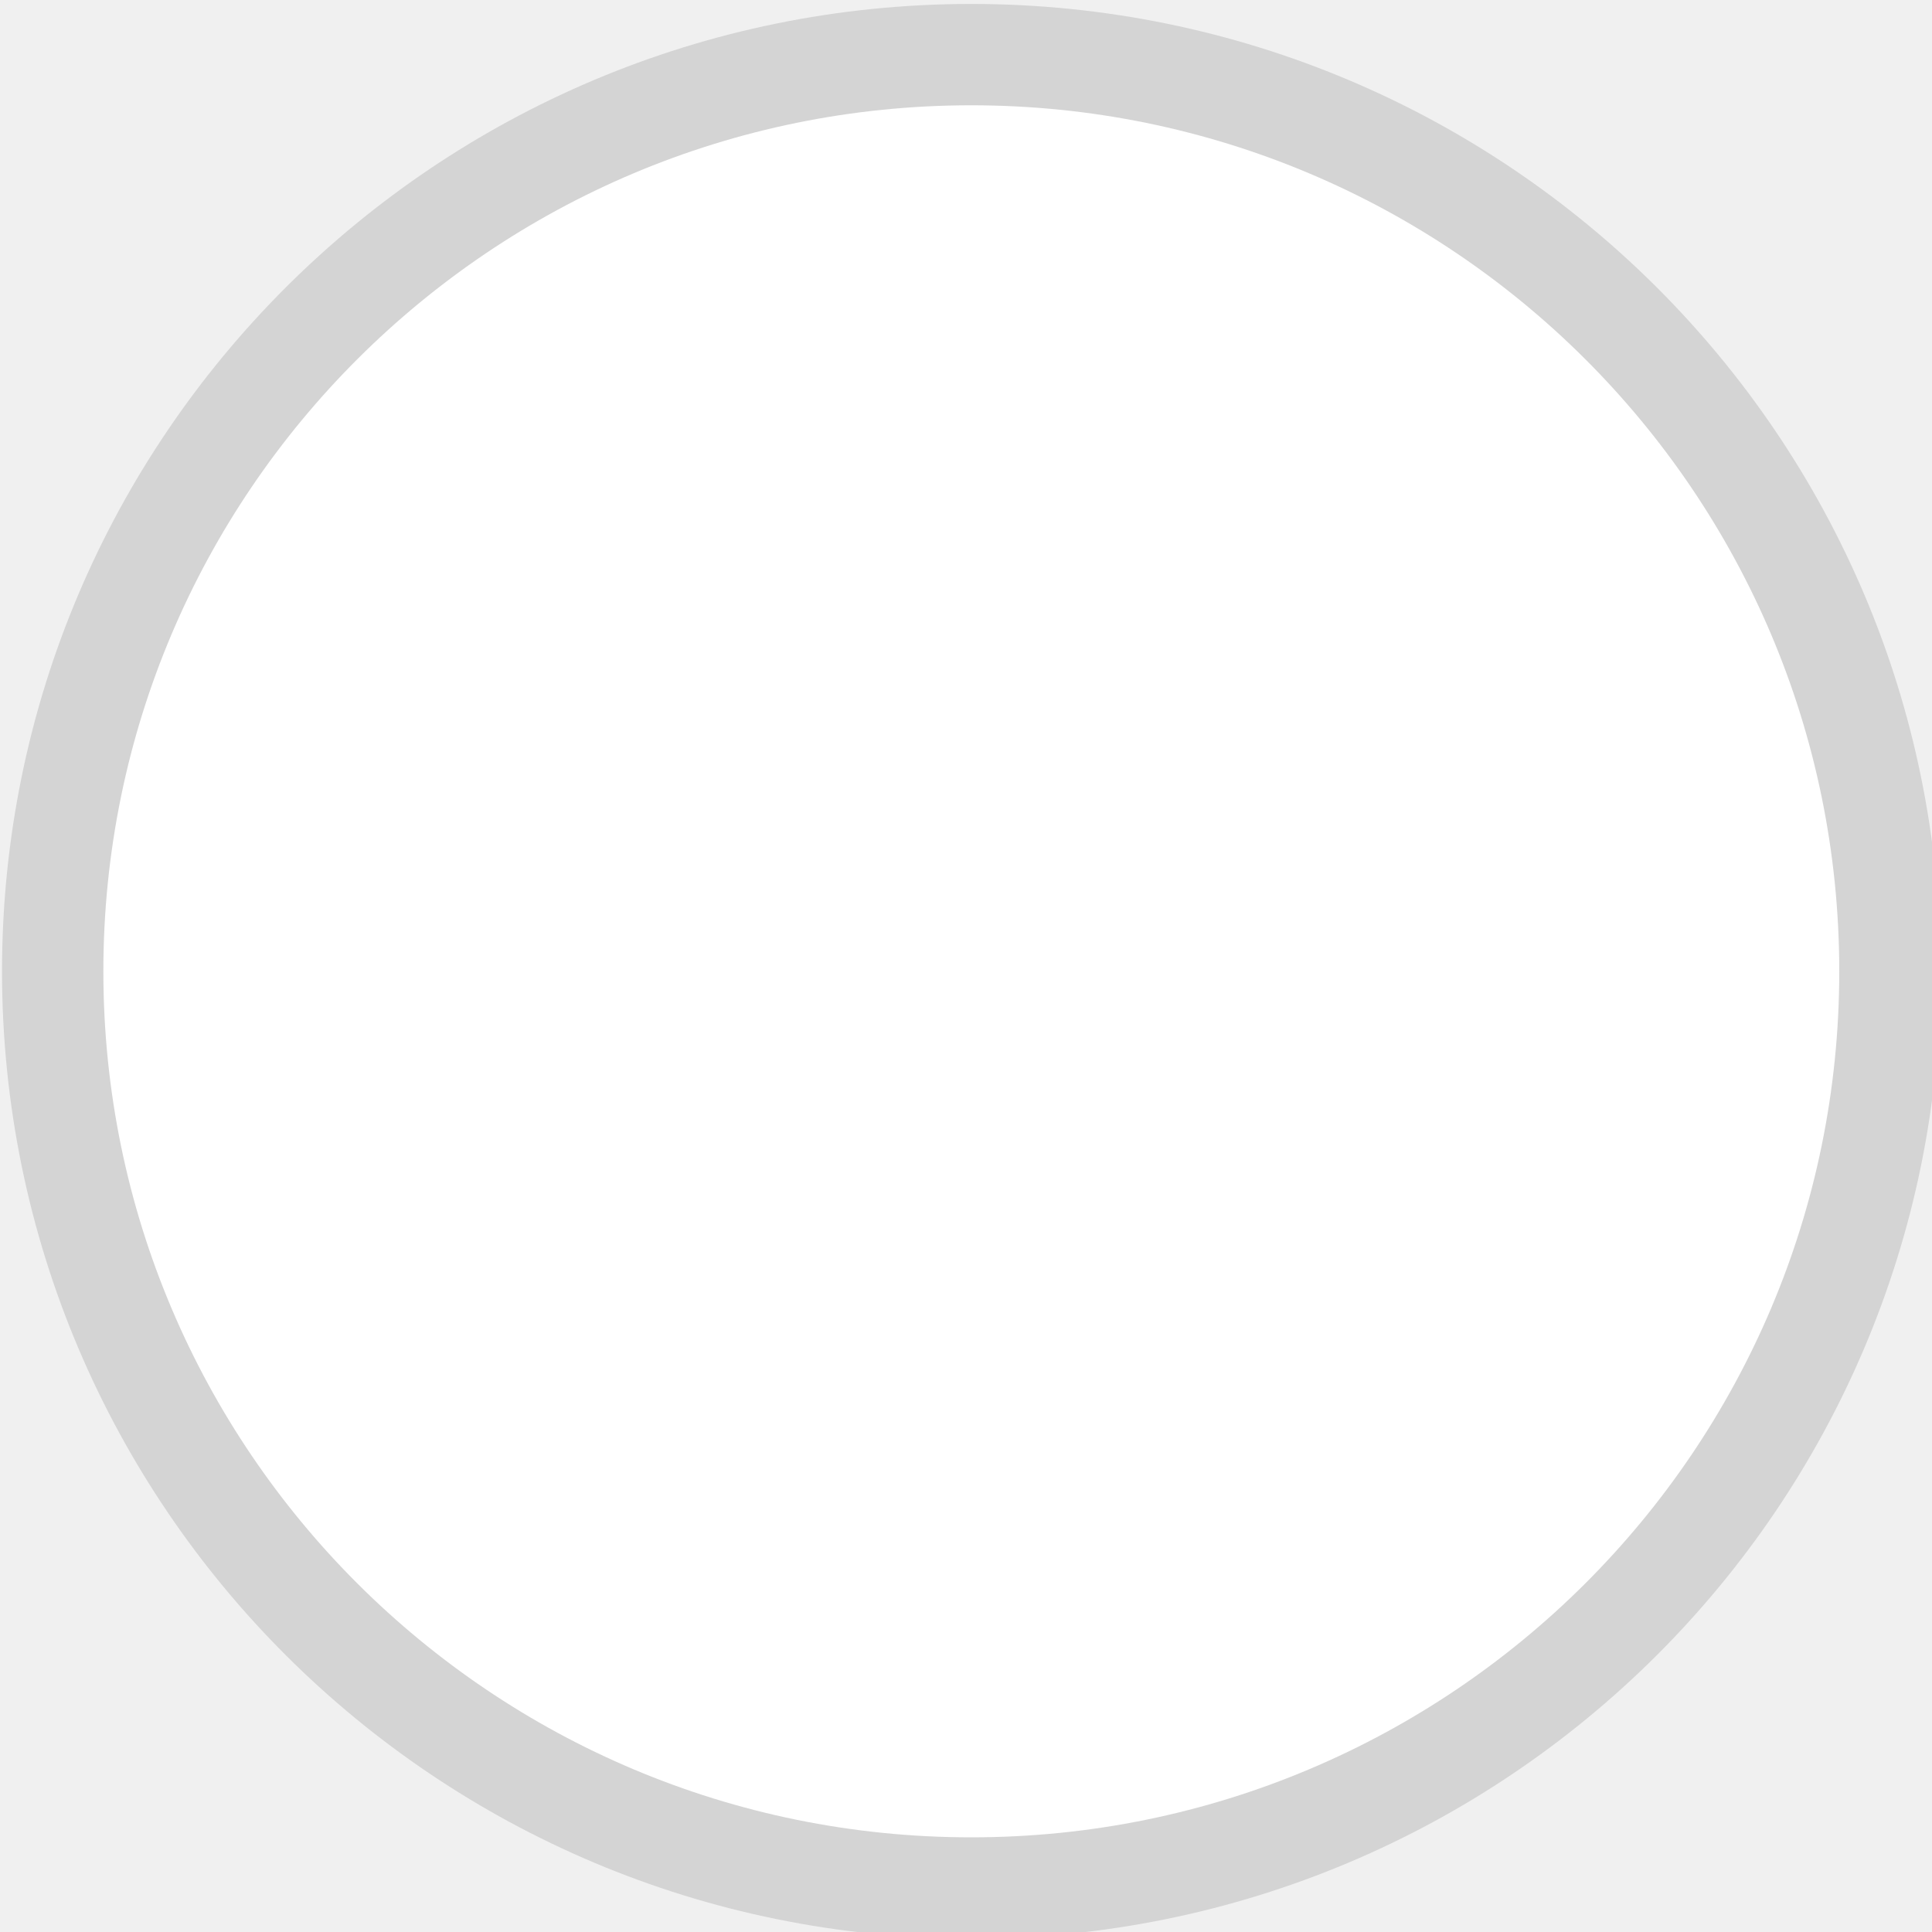
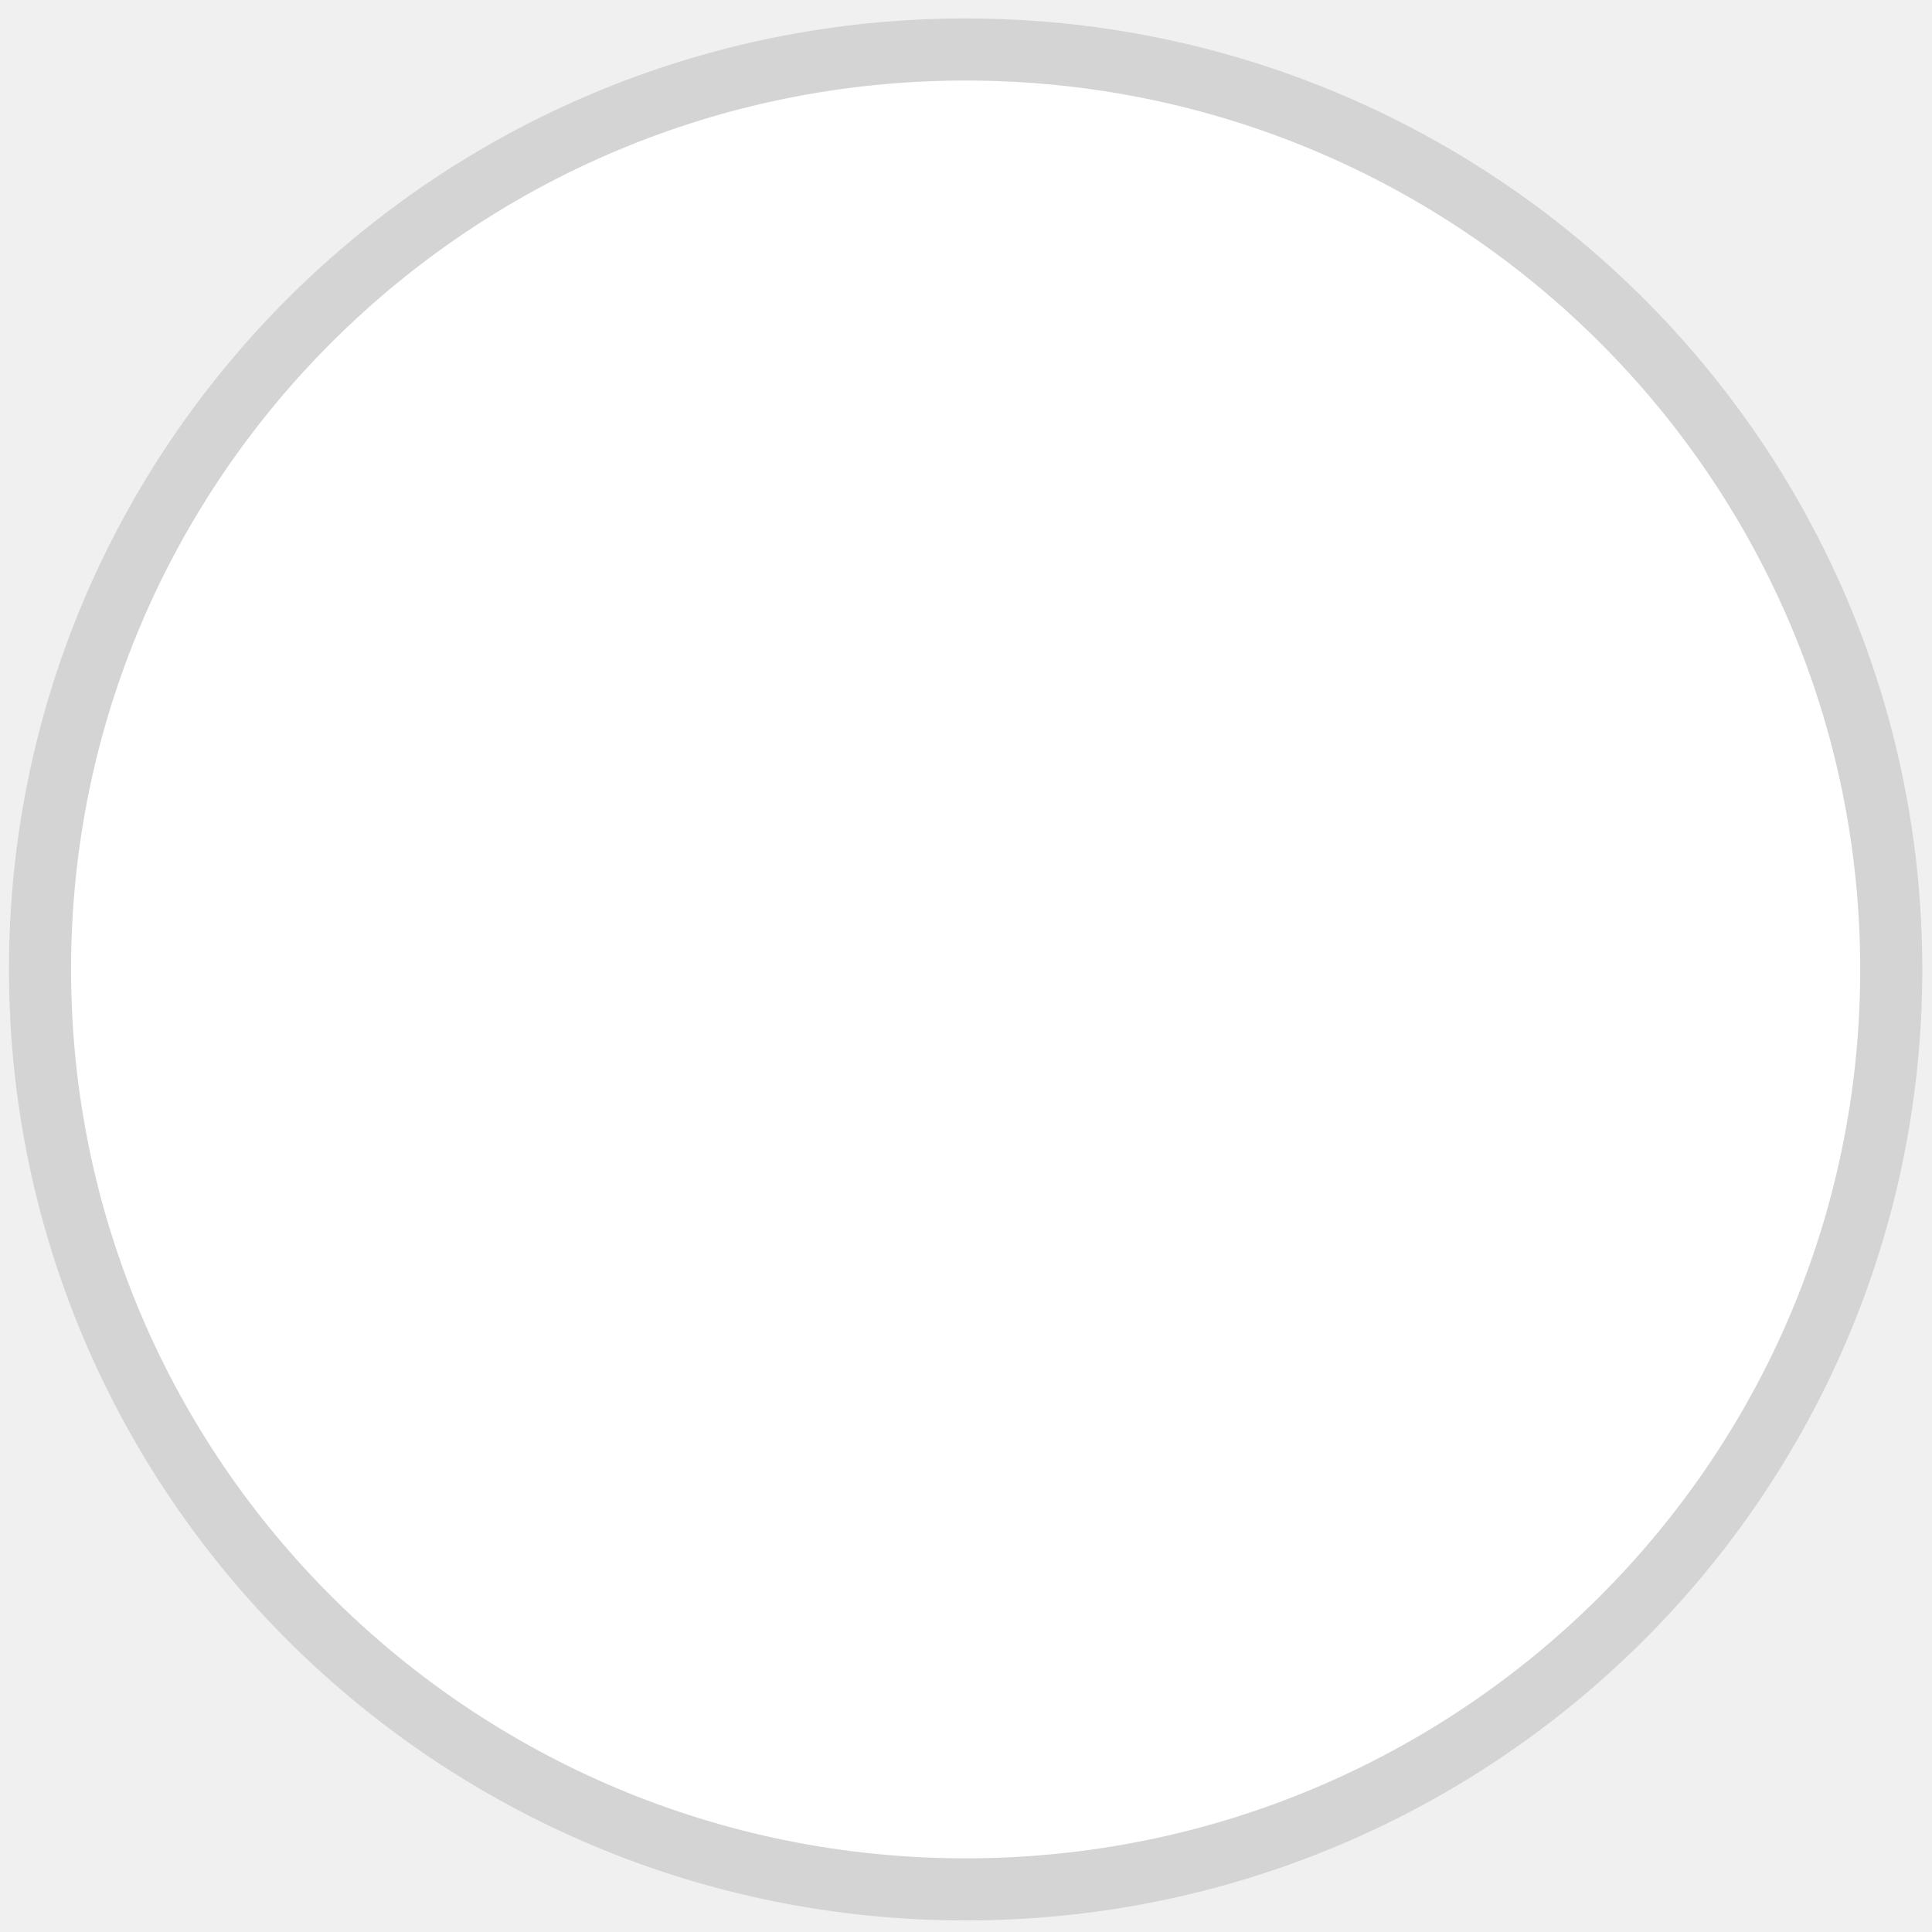
<svg xmlns="http://www.w3.org/2000/svg" version="1.1" id="Layer_1" x="0px" y="0px" width="32" height="32" viewBox="0 0 32 32" xml:space="preserve">
  <defs id="defs7" />
-   <ellipse style="fill:#ffffff;fill-opacity:1;stroke:#d4d4d4;stroke-width:3.357;stroke-linecap:round;stroke-miterlimit:0;stroke-dasharray:none;stroke-opacity:1;paint-order:stroke fill markers" id="path223" cx="16.088" cy="16.088" rx="14.376" ry="14.344" />
+   <ellipse style="fill:#ffffff;fill-opacity:1;stroke:#d4d4d4;stroke-width:2.057;stroke-linecap:round;stroke-miterlimit:0;stroke-dasharray:none;stroke-opacity:1;paint-order:stroke fill markers" id="path223" cx="15.994" cy="16.057" rx="14.817" ry="14.723" />
</svg>
